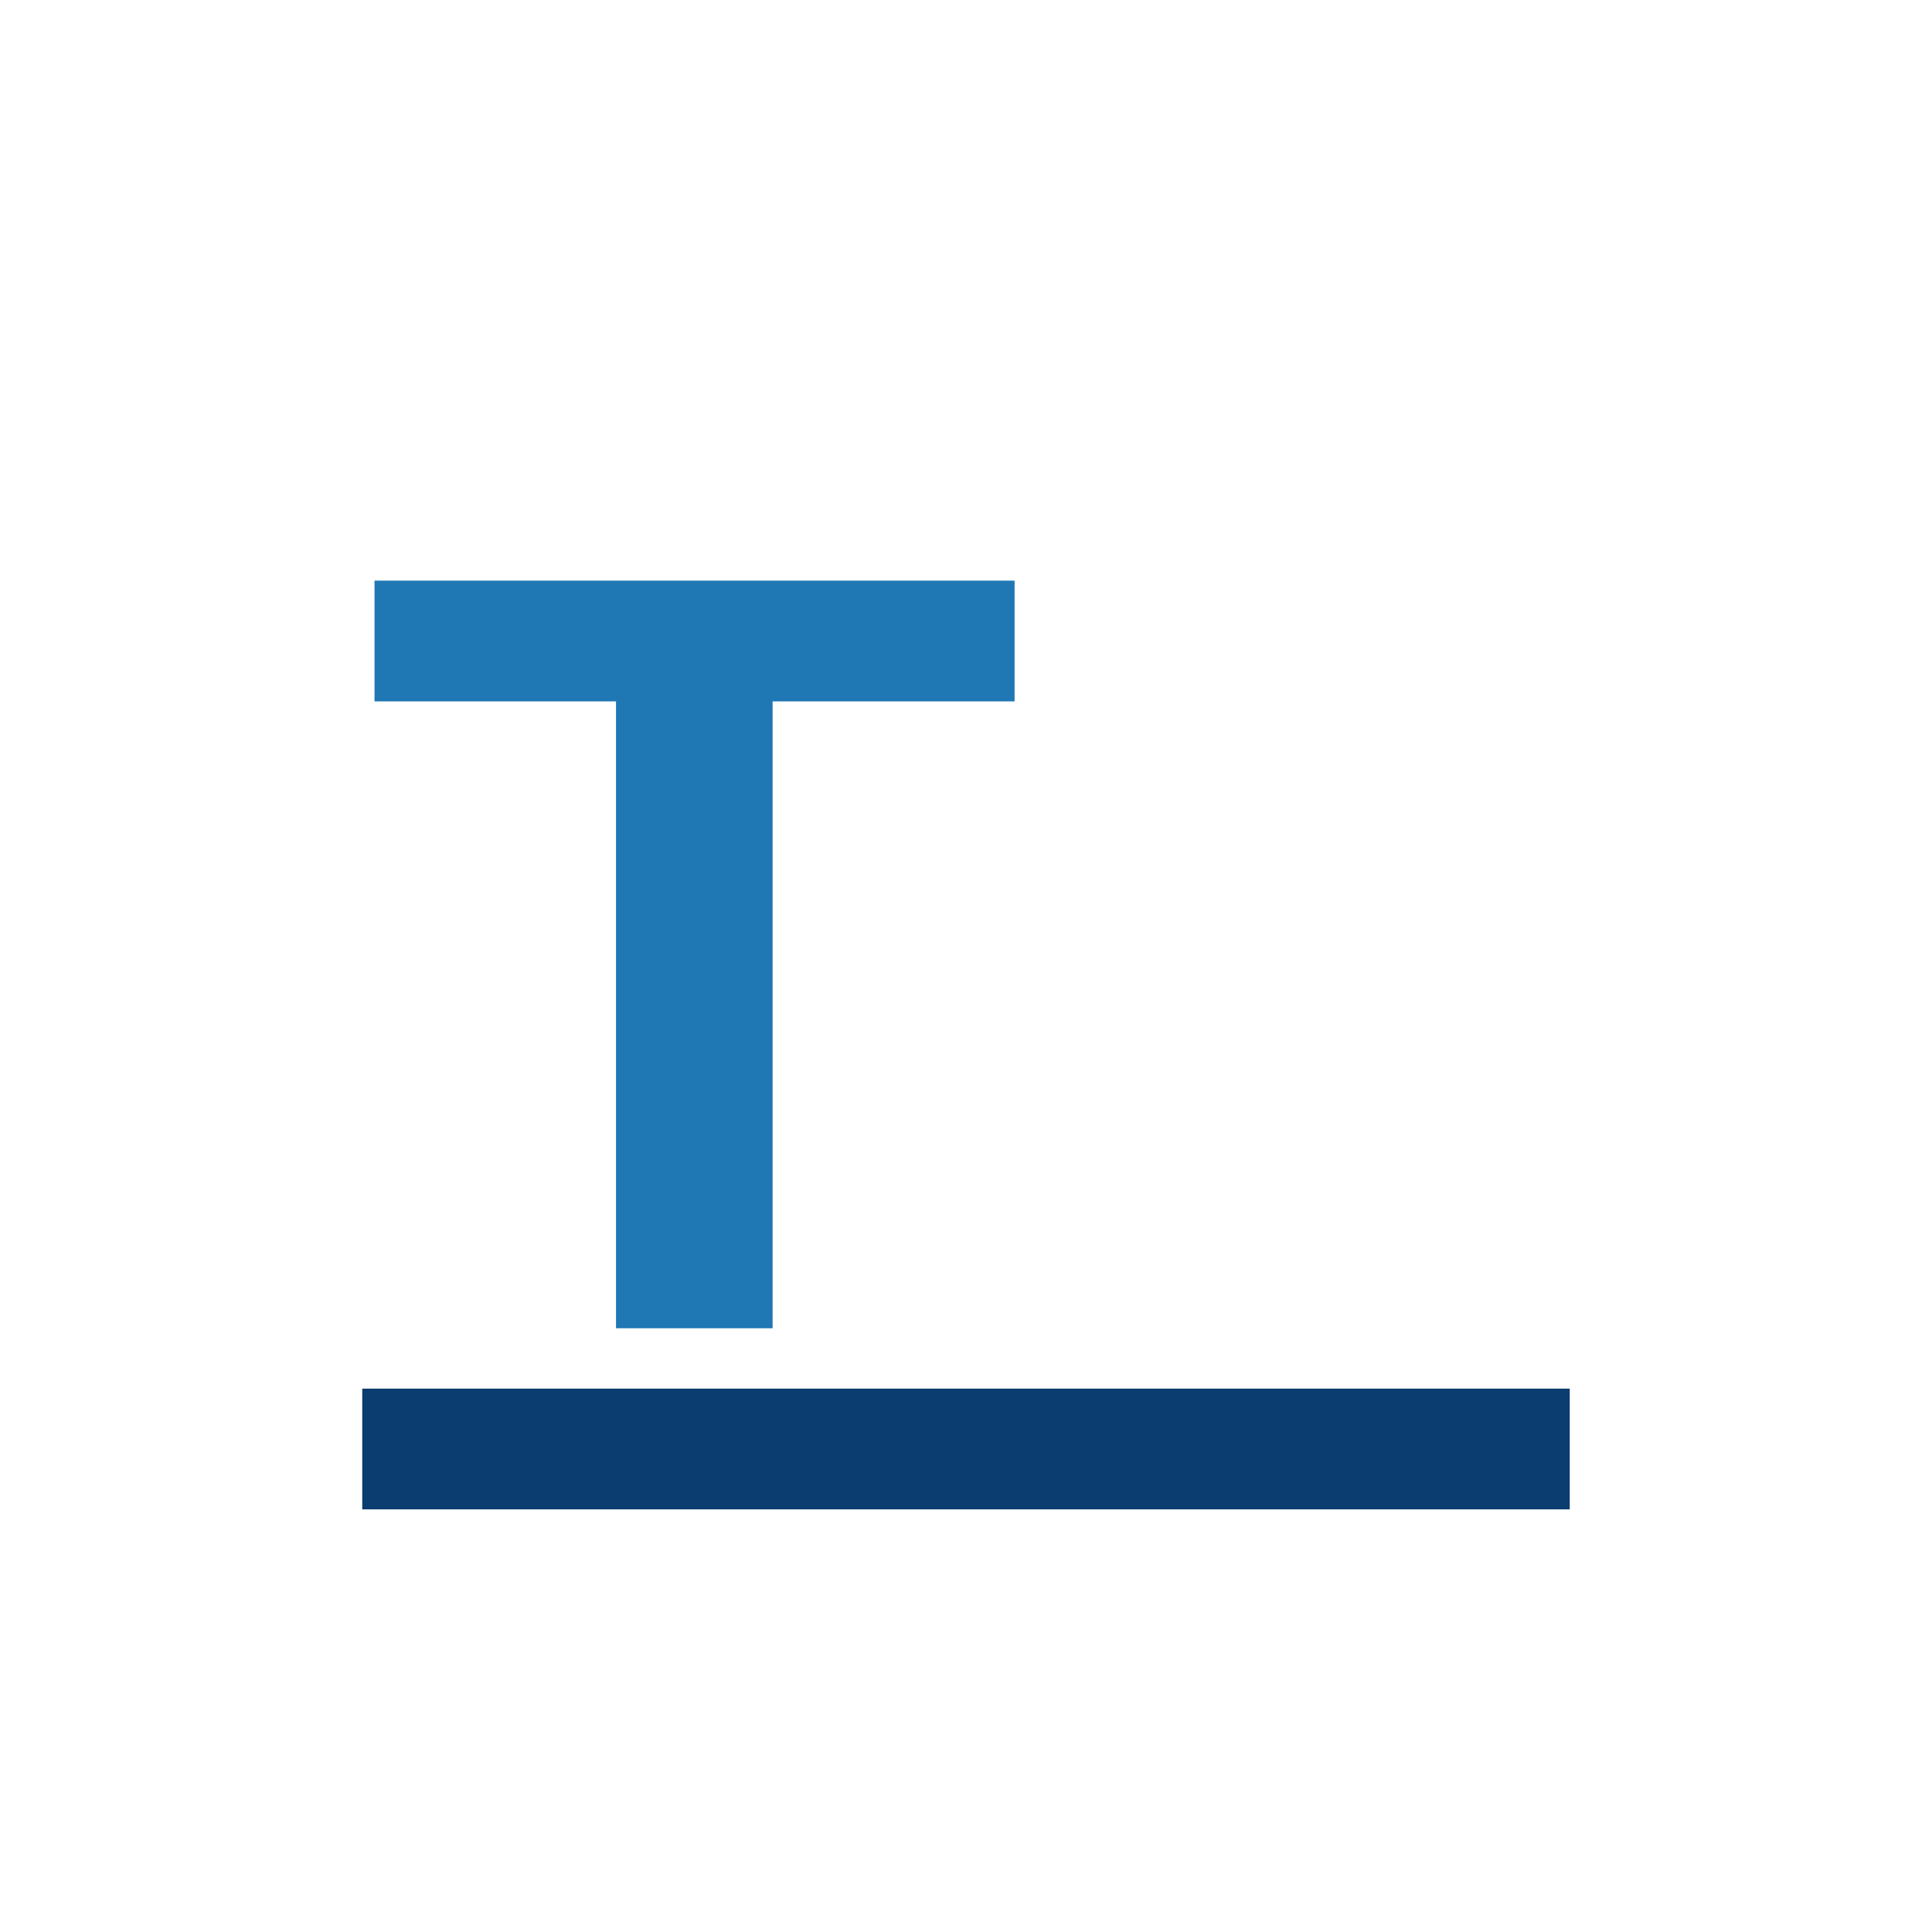
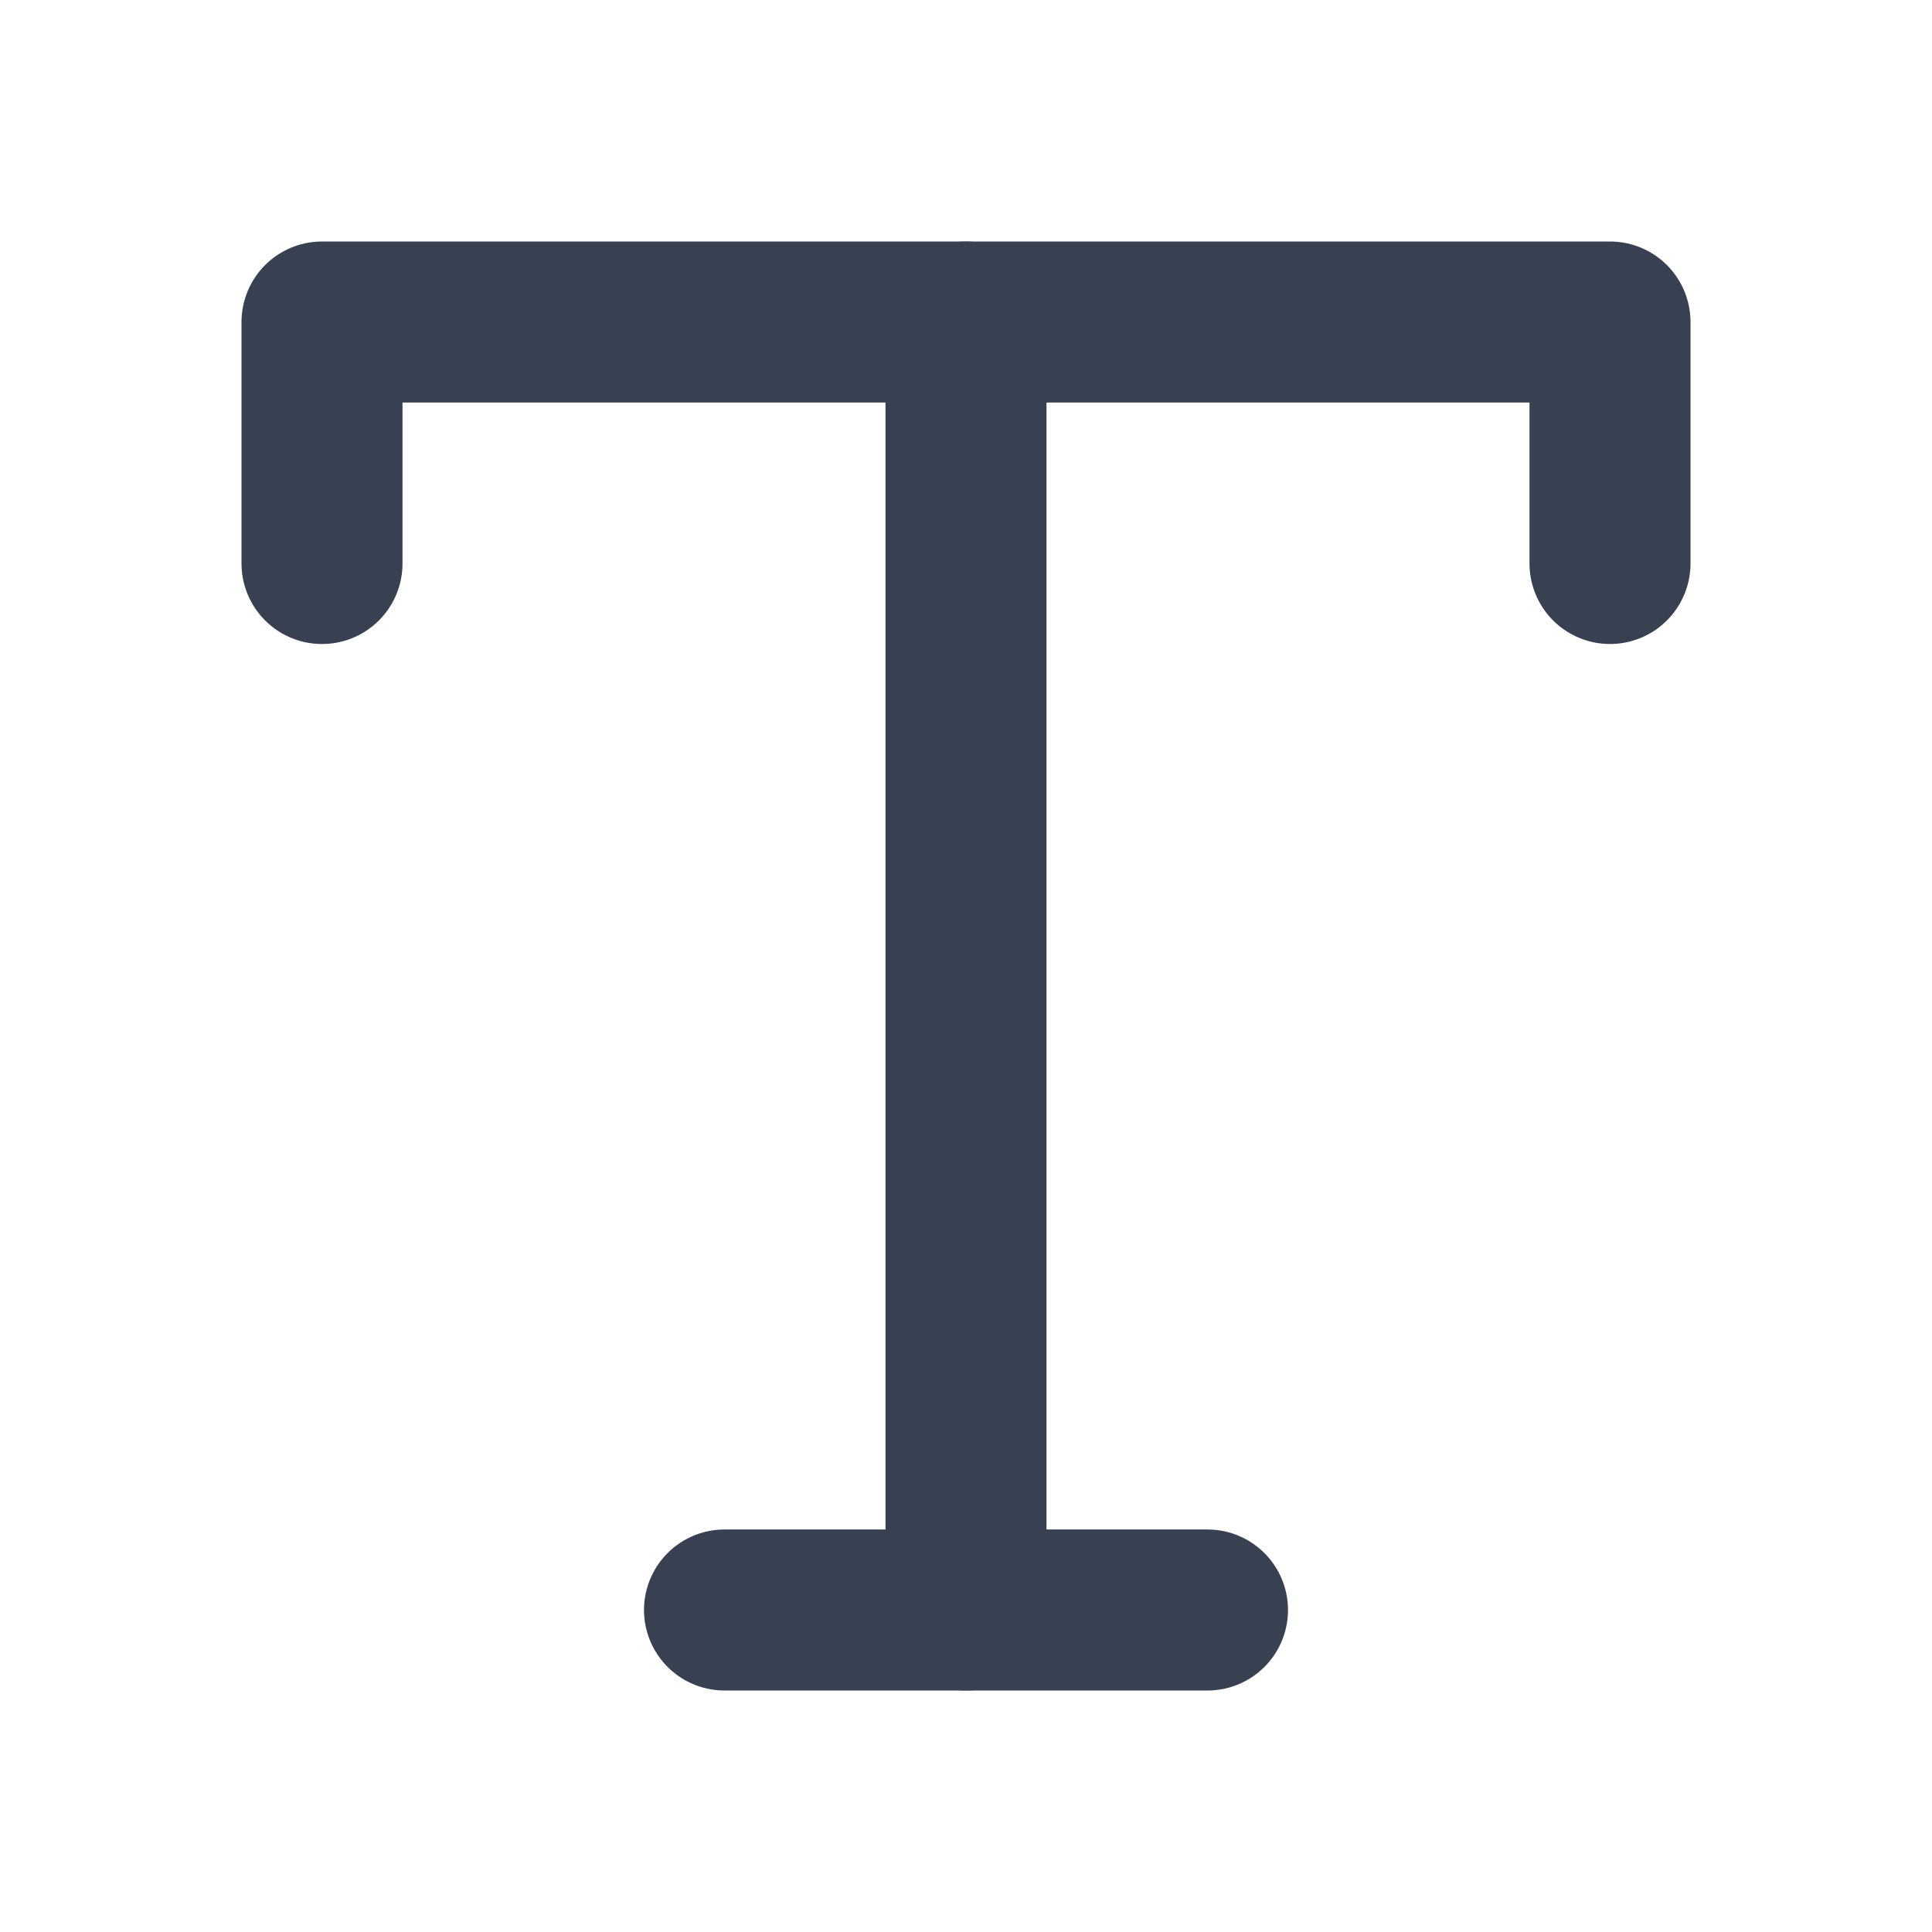
- <svg xmlns="http://www.w3.org/2000/svg" width="64" height="64" viewBox="0 0 64 64">
-   <text x="12" y="44" font-family="Gill Sans, Arial" font-size="36" fill="#1f77b4" font-weight="bold">T</text>
-   <line x1="12" y1="48" x2="52" y2="48" stroke="#0b3d70" stroke-width="4" />
+ <svg xmlns="http://www.w3.org/2000/svg" viewBox="0 0 24 24" fill="none" stroke="#374151" stroke-width="2" stroke-linecap="round" stroke-linejoin="round">
+   <polyline points="4 7 4 4 20 4 20 7" />
+   <line x1="9" y1="20" x2="15" y2="20" />
+   <line x1="12" y1="4" x2="12" y2="20" />
</svg>
